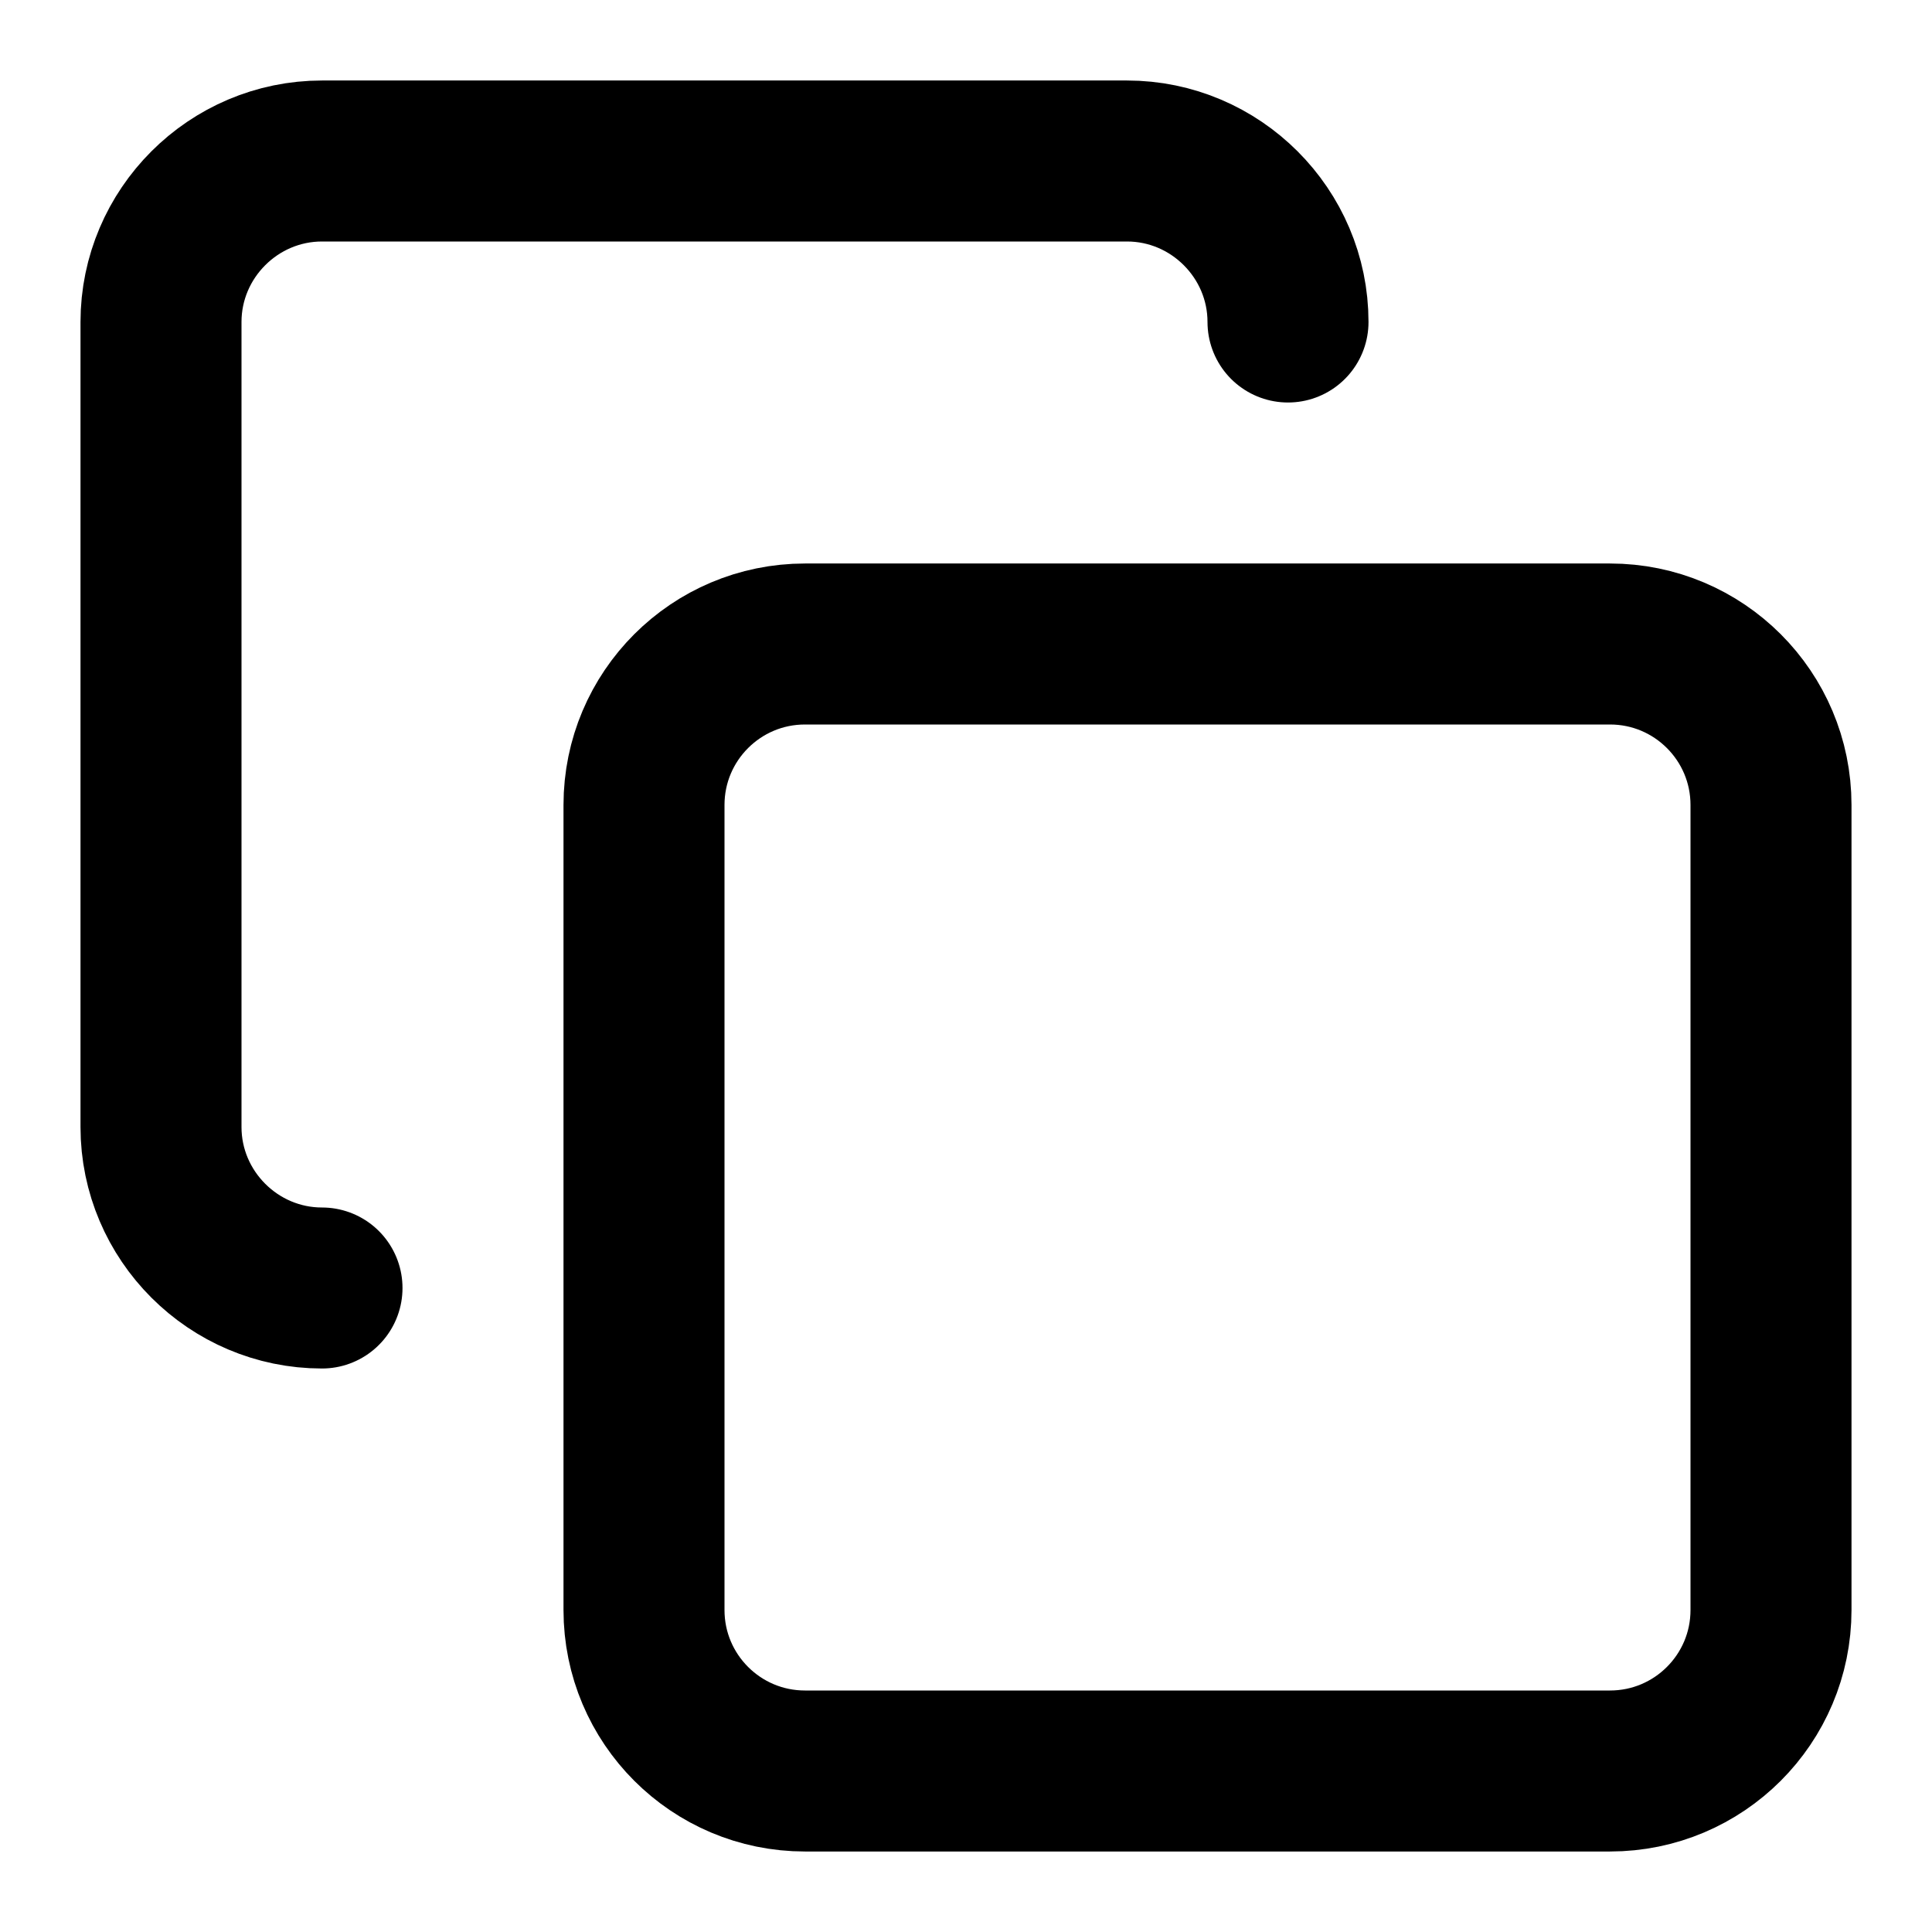
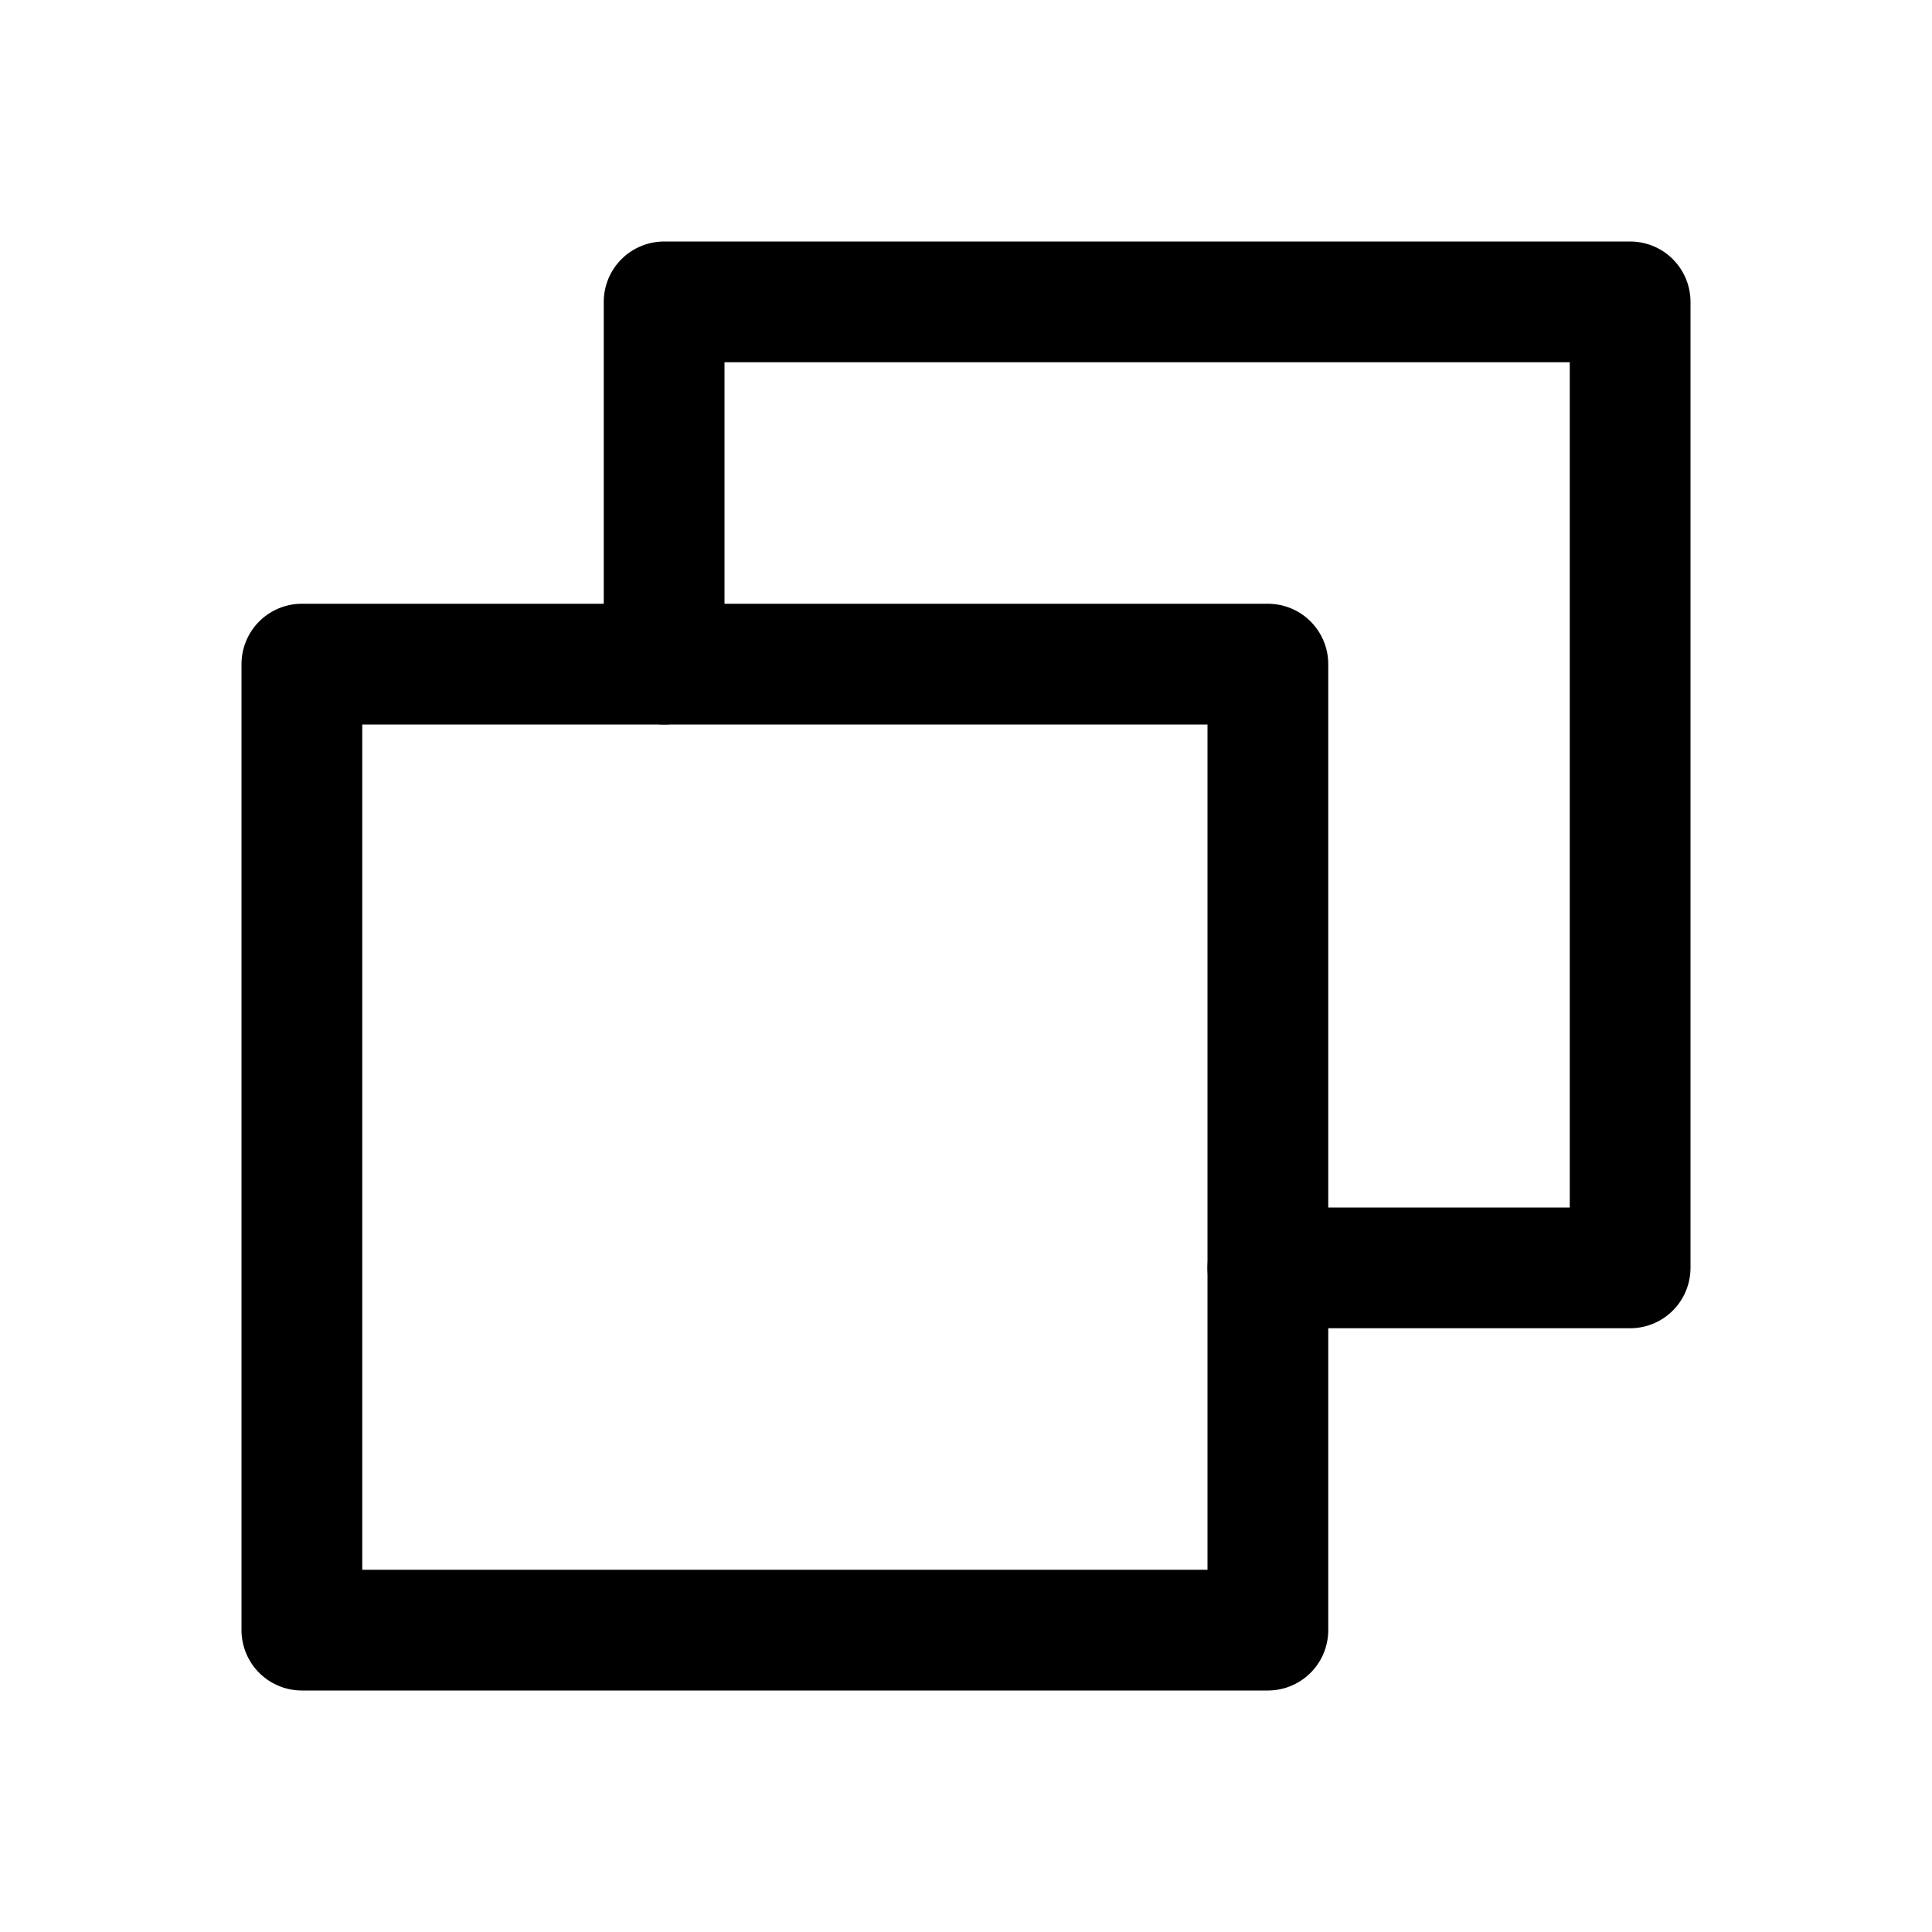
- <svg xmlns="http://www.w3.org/2000/svg" width="24" height="24" viewBox="0 0 24 24" fill="none" stroke="currentColor" stroke-width="2" stroke-linecap="round" stroke-linejoin="round">
-   <rect width="14" height="14" x="8" y="8" rx="2" ry="2" />
-   <path d="M4 16c-1.1 0-2-.9-2-2V4c0-1.1.9-2 2-2h10c1.1 0 2 .9 2 2" />
+ <svg xmlns="http://www.w3.org/2000/svg" viewBox="0 0 256 256">
+   <rect width="256" height="256" fill="none" />
+   <polyline points="168 168 216 168 216 40 88 40 88 88" fill="none" stroke="currentColor" stroke-linecap="round" stroke-linejoin="round" stroke-width="16" />
+   <rect x="40" y="88" width="128" height="128" fill="none" stroke="currentColor" stroke-linecap="round" stroke-linejoin="round" stroke-width="16" />
</svg>
